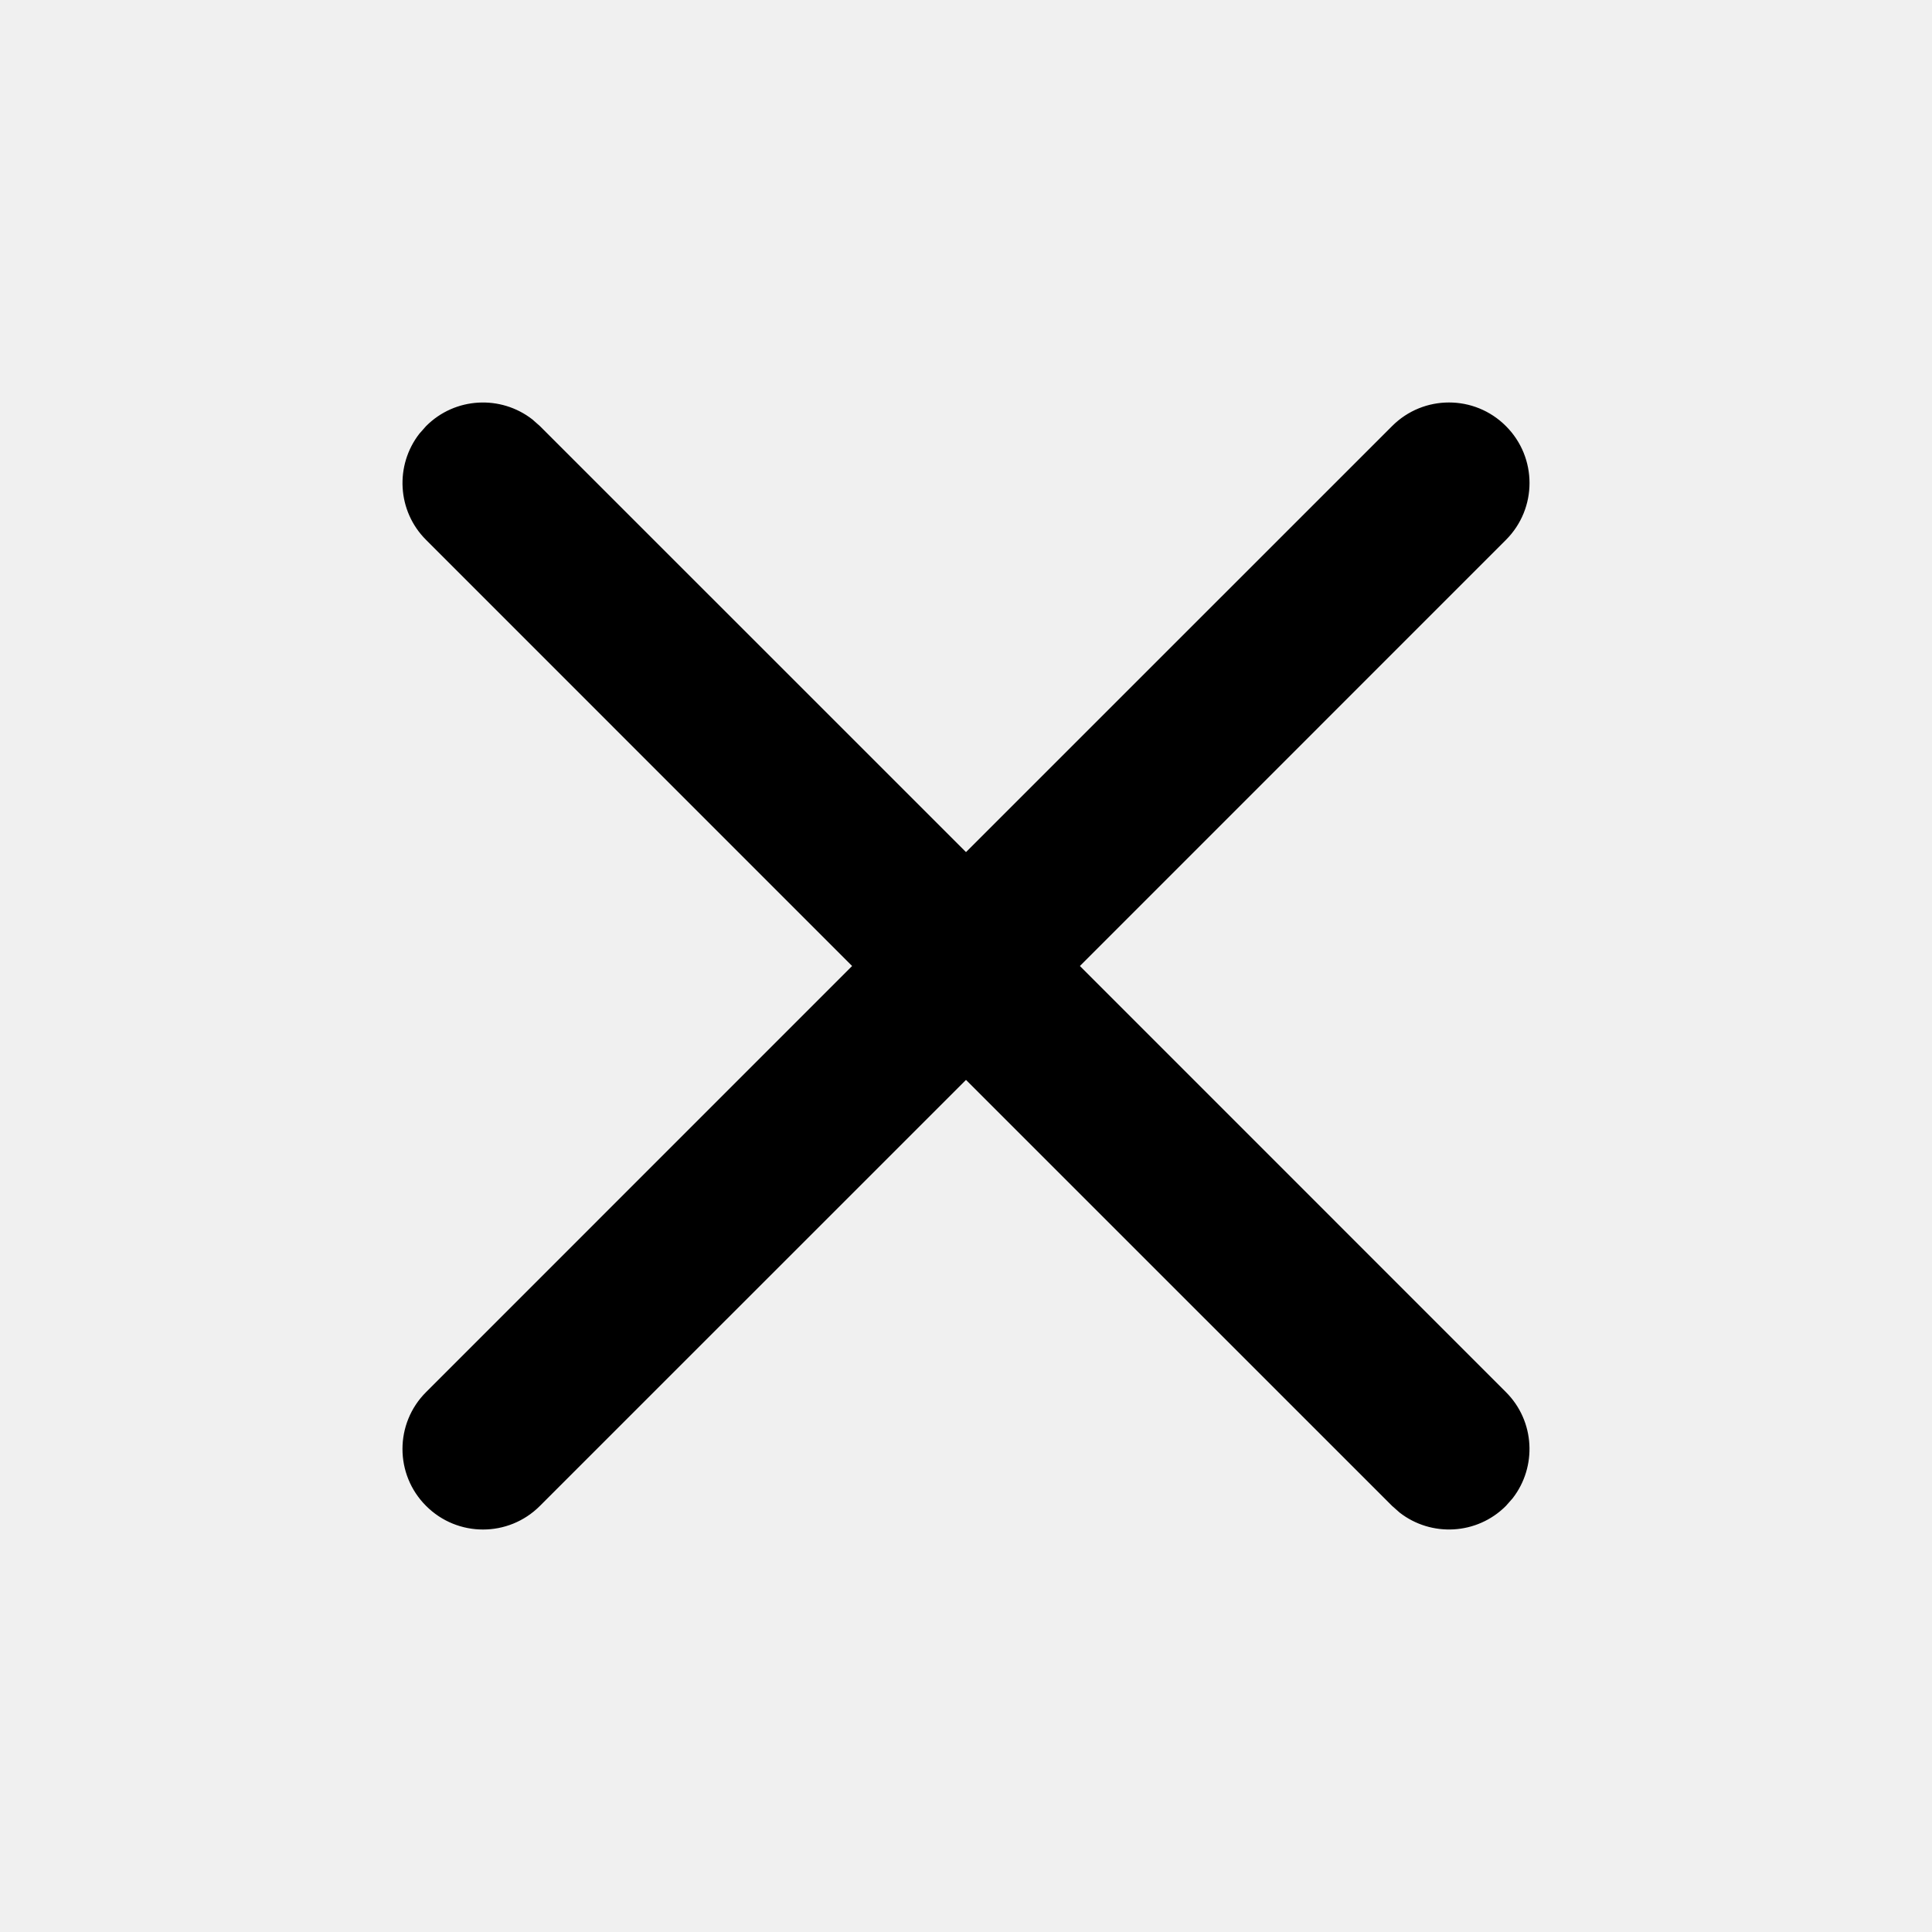
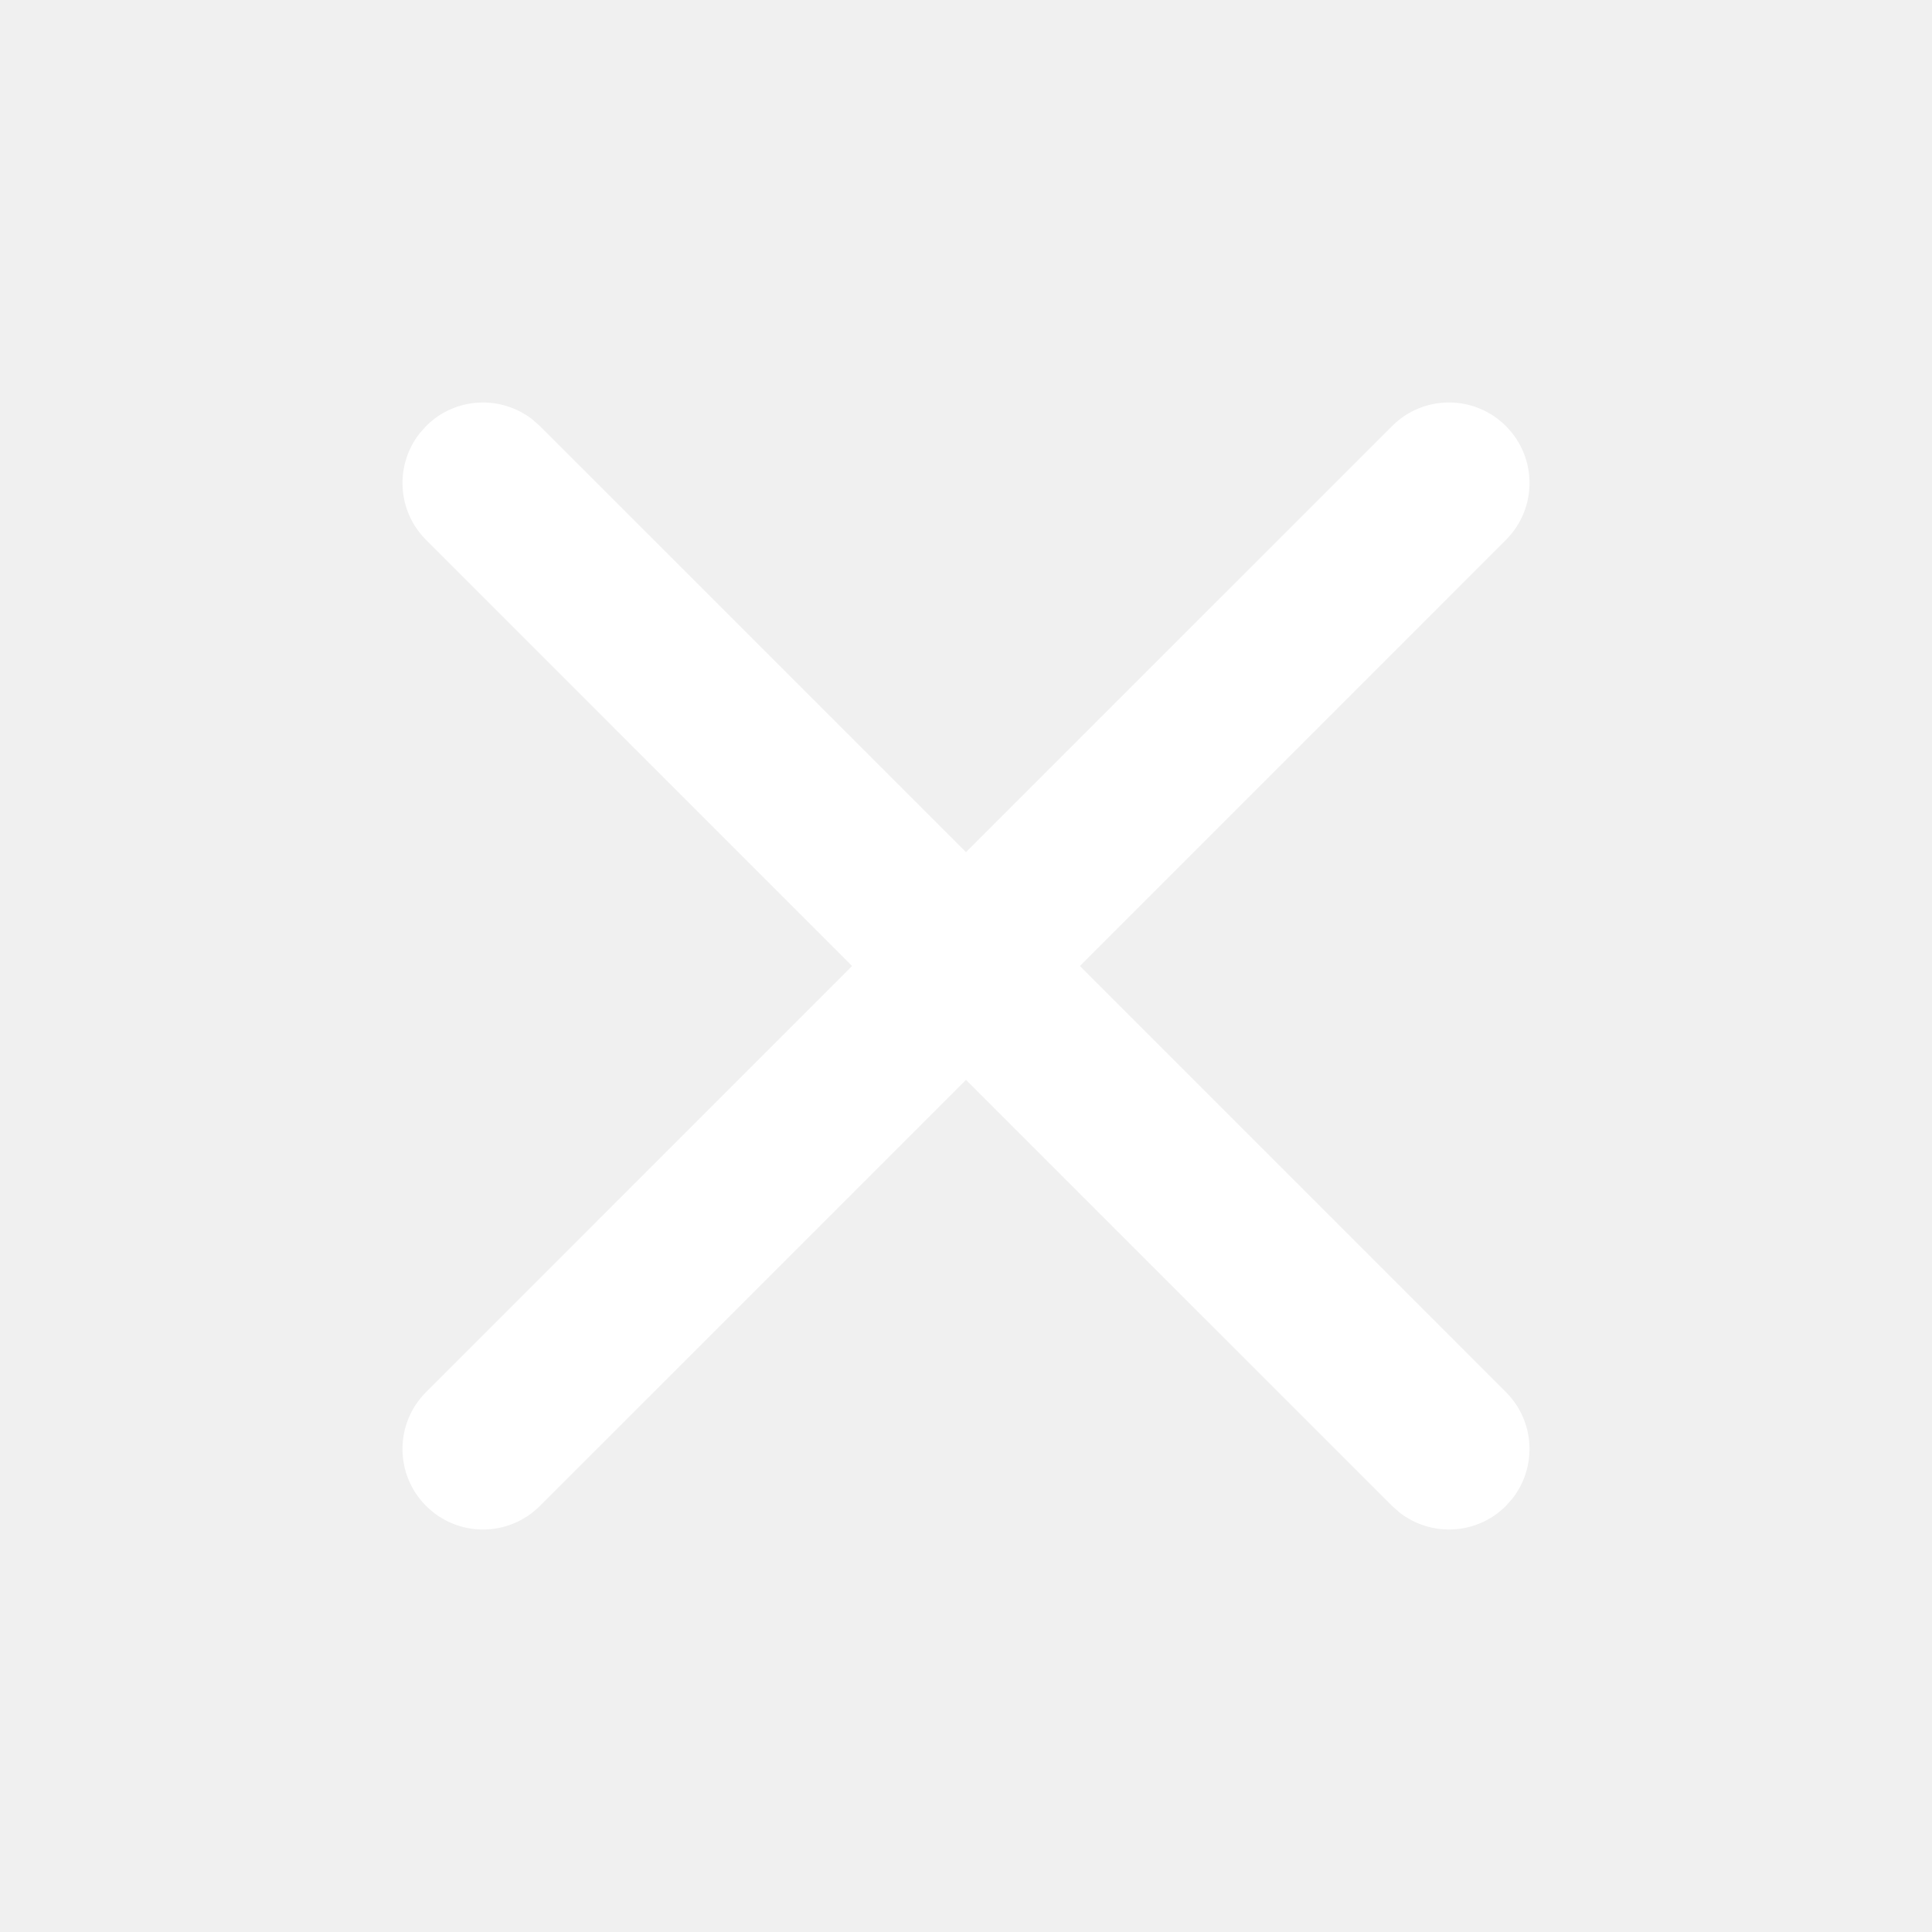
<svg xmlns="http://www.w3.org/2000/svg" width="24" height="24" viewBox="0 0 24 24">
  <g fill="none" fill-rule="evenodd">
    <polygon points="0 0 24 0 24 24 0 24" />
-     <path fill="#000" fill-rule="nonzero" d="M5.21,5.387 L5.293,5.293 C5.653,4.932 6.221,4.905 6.613,5.21 L6.707,5.293 L12,10.585 L17.293,5.293 C17.683,4.902 18.317,4.902 18.707,5.293 C19.098,5.683 19.098,6.317 18.707,6.707 L13.415,12 L18.707,17.293 C19.068,17.653 19.095,18.221 18.79,18.613 L18.707,18.707 C18.347,19.068 17.779,19.095 17.387,18.79 L17.293,18.707 L12,13.415 L6.707,18.707 C6.317,19.098 5.683,19.098 5.293,18.707 C4.902,18.317 4.902,17.683 5.293,17.293 L10.585,12 L5.293,6.707 C4.932,6.347 4.905,5.779 5.21,5.387 L5.293,5.293 L5.21,5.387 Z" />
+     <path fill="#fff" fill-rule="nonzero" d="M5.21,5.387 L5.293,5.293 C5.653,4.932 6.221,4.905 6.613,5.21 L6.707,5.293 L12,10.585 L17.293,5.293 C17.683,4.902 18.317,4.902 18.707,5.293 C19.098,5.683 19.098,6.317 18.707,6.707 L13.415,12 L18.707,17.293 C19.068,17.653 19.095,18.221 18.79,18.613 L18.707,18.707 C18.347,19.068 17.779,19.095 17.387,18.79 L17.293,18.707 L12,13.415 L6.707,18.707 C6.317,19.098 5.683,19.098 5.293,18.707 C4.902,18.317 4.902,17.683 5.293,17.293 L10.585,12 L5.293,6.707 C4.932,6.347 4.905,5.779 5.21,5.387 L5.293,5.293 L5.21,5.387 Z" />
  </g>
</svg>
